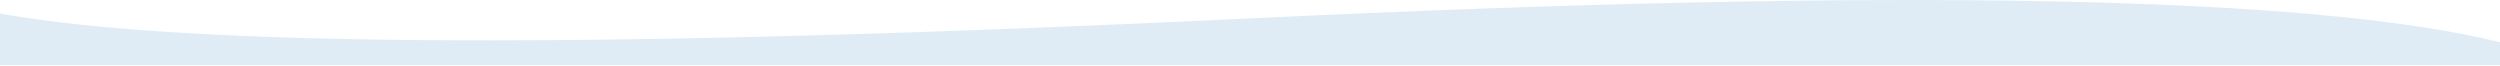
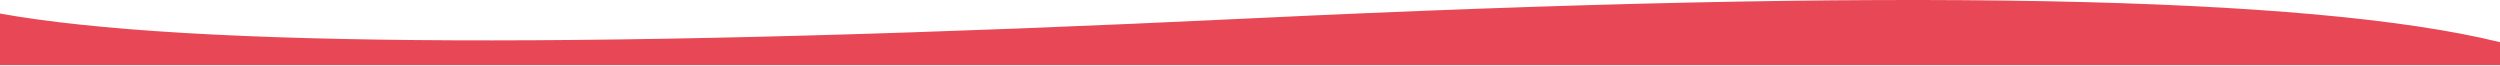
<svg xmlns="http://www.w3.org/2000/svg" width="1919" height="50" viewBox="0 0 1919 50" fill="none">
-   <path fill-rule="evenodd" clip-rule="evenodd" d="M959 14.149C1453.42 -9.555 1773.42 -3.476 1919 32.387V50H-1V32.387V10.229C144.576 36.546 464.576 37.853 959 14.149Z" fill="#E0ECF5" />
+   <path fill-rule="evenodd" clip-rule="evenodd" d="M959 14.149C1453.42 -9.555 1773.42 -3.476 1919 32.387V50H-1V32.387V10.229C144.576 36.546 464.576 37.853 959 14.149Z" fill="#E84855" />
</svg>
